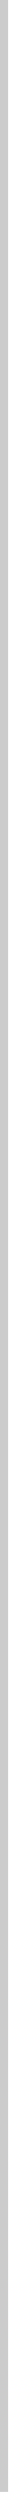
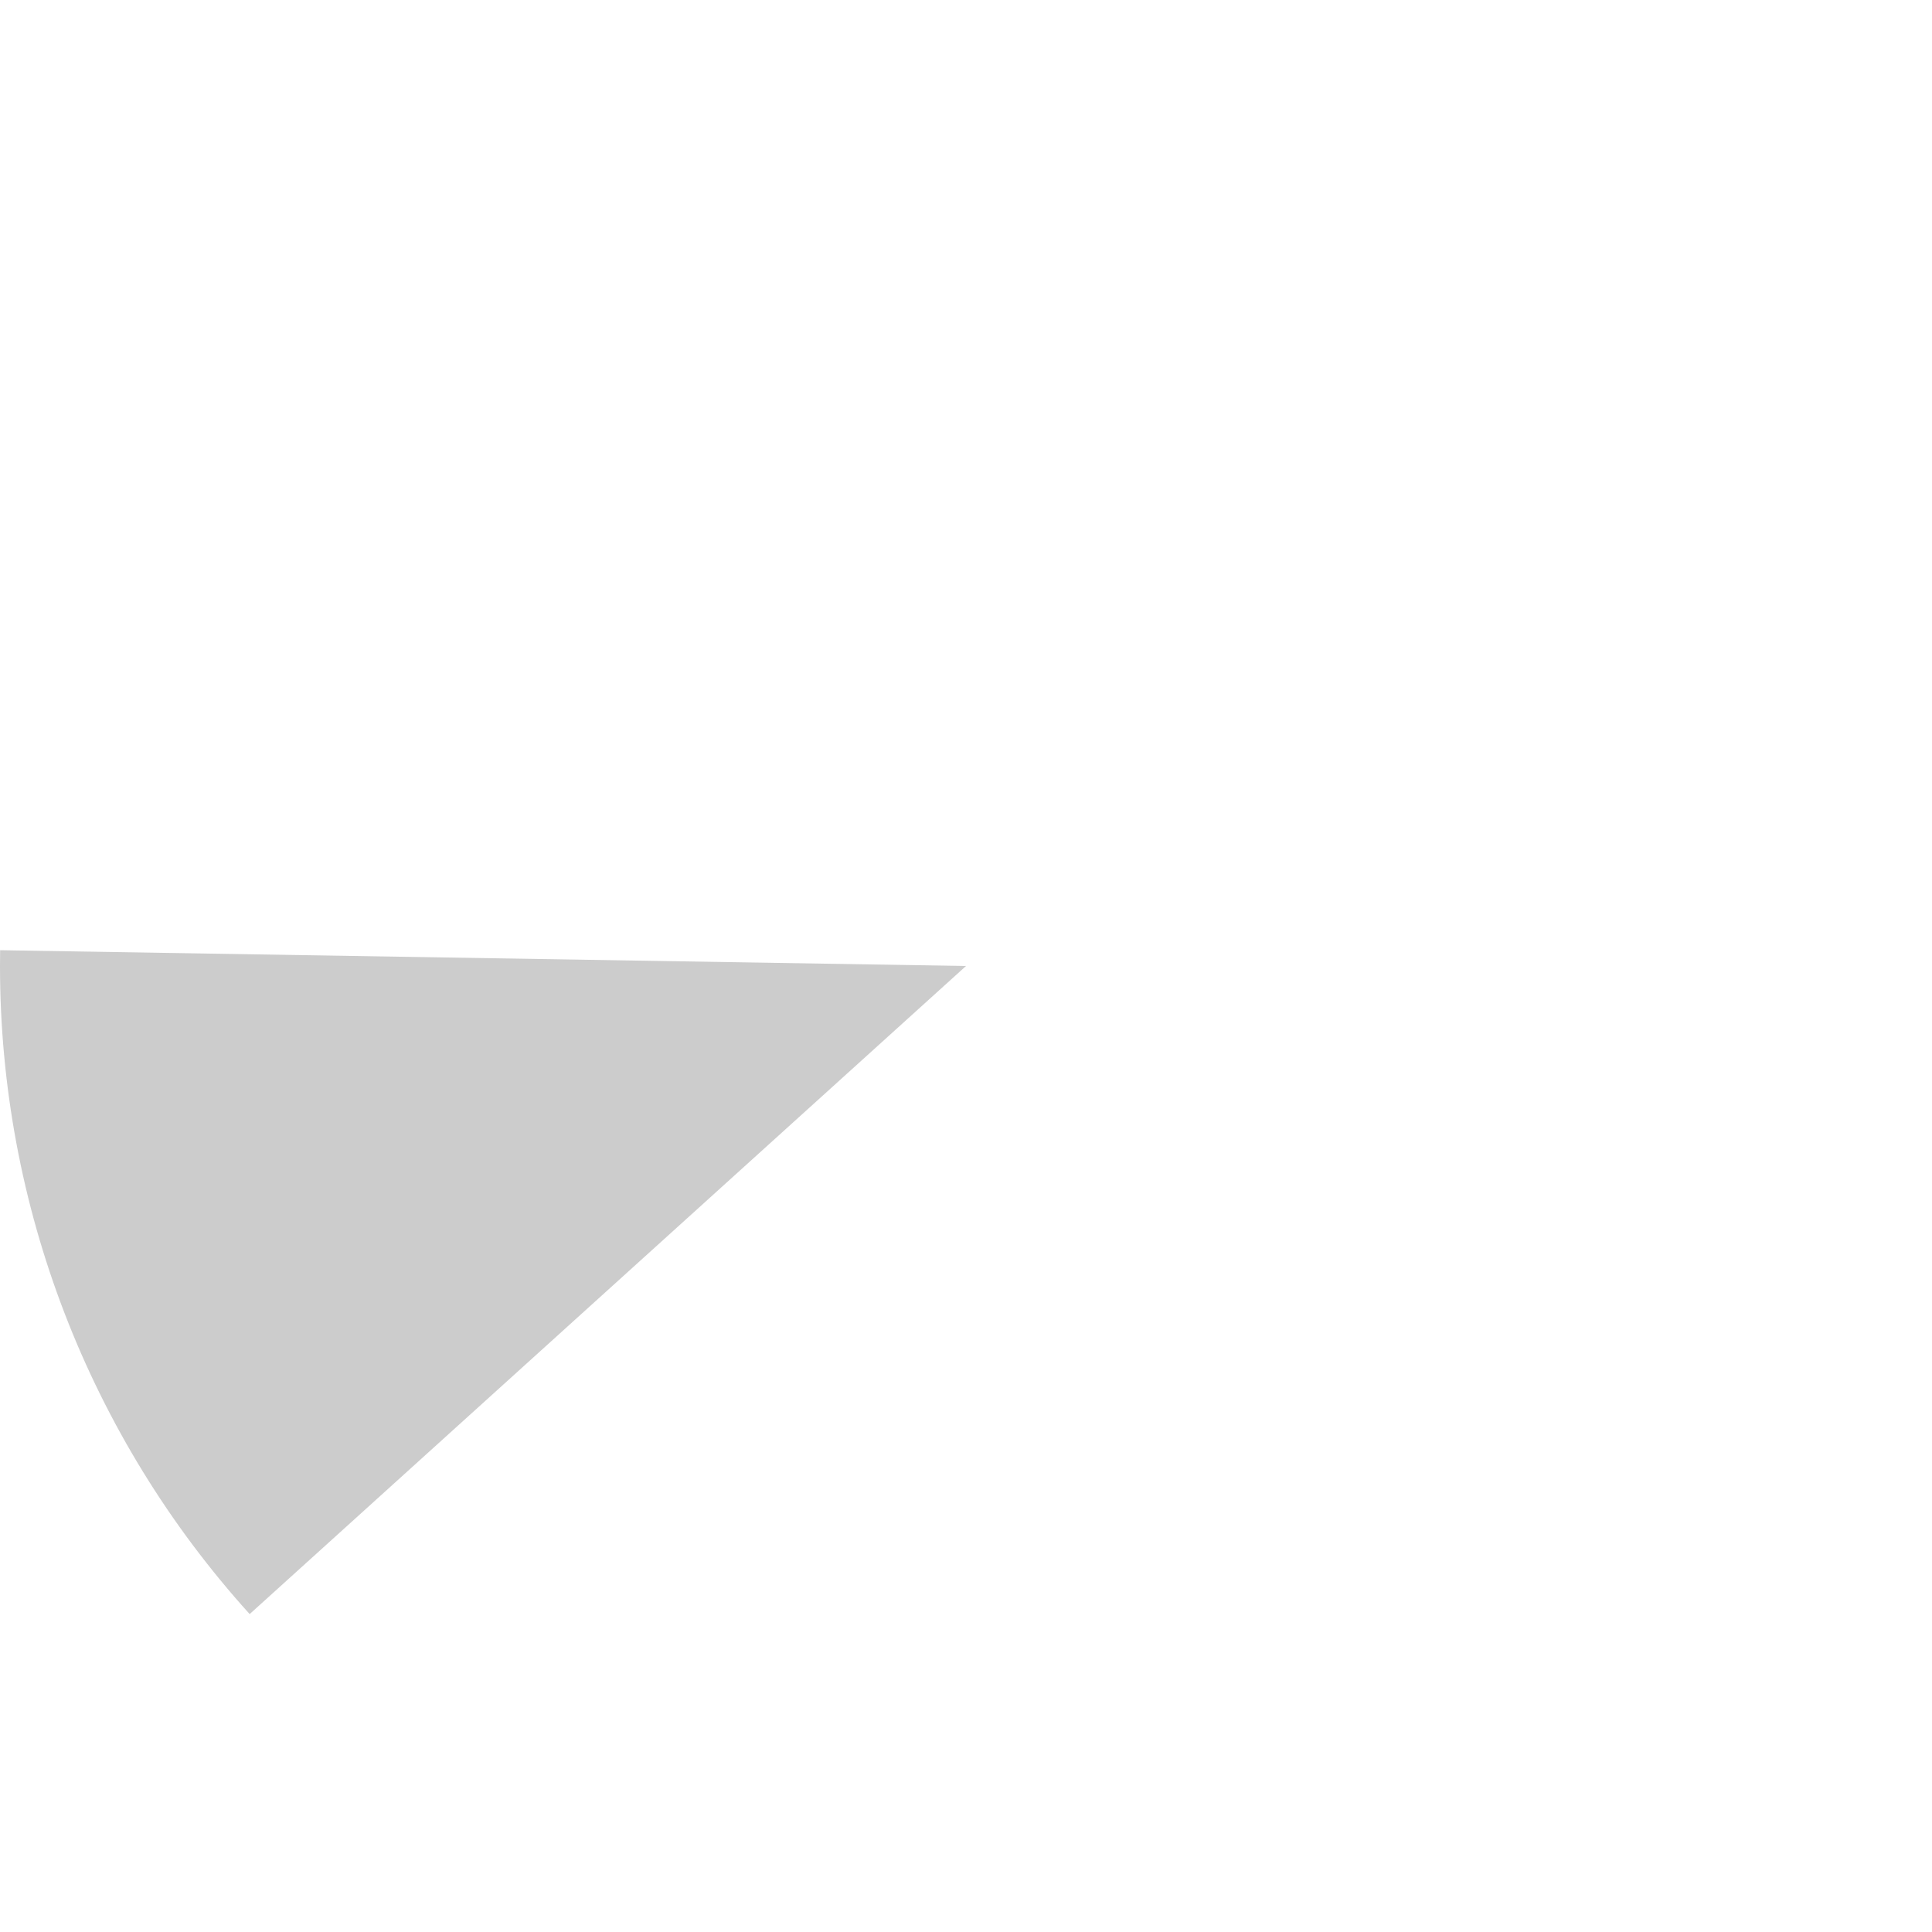
- <svg xmlns="http://www.w3.org/2000/svg" version="1.1" width="2px" height="308px">
-   <g transform="matrix(1 0 0 1 -164 -855 )">
-     <path d="M 164.5 855  L 164.5 1162  " stroke-width="1" stroke="#cccccc" fill="none" />
+ <svg xmlns="http://www.w3.org/2000/svg" version="1.1" width="152px" height="152px">
+   <g transform="matrix(1 0 0 1 -1268 -438 )">
+     <path d="M 1268.01 512.757  L 1344 514  L 1287.642 564.988  C 1275 551.014  1268 532.843  1268 514  C 1268 513.586  1268.003 513.171  1268.01 512.757  Z " fill-rule="nonzero" fill="#cccccc" stroke="none" />
  </g>
</svg>
